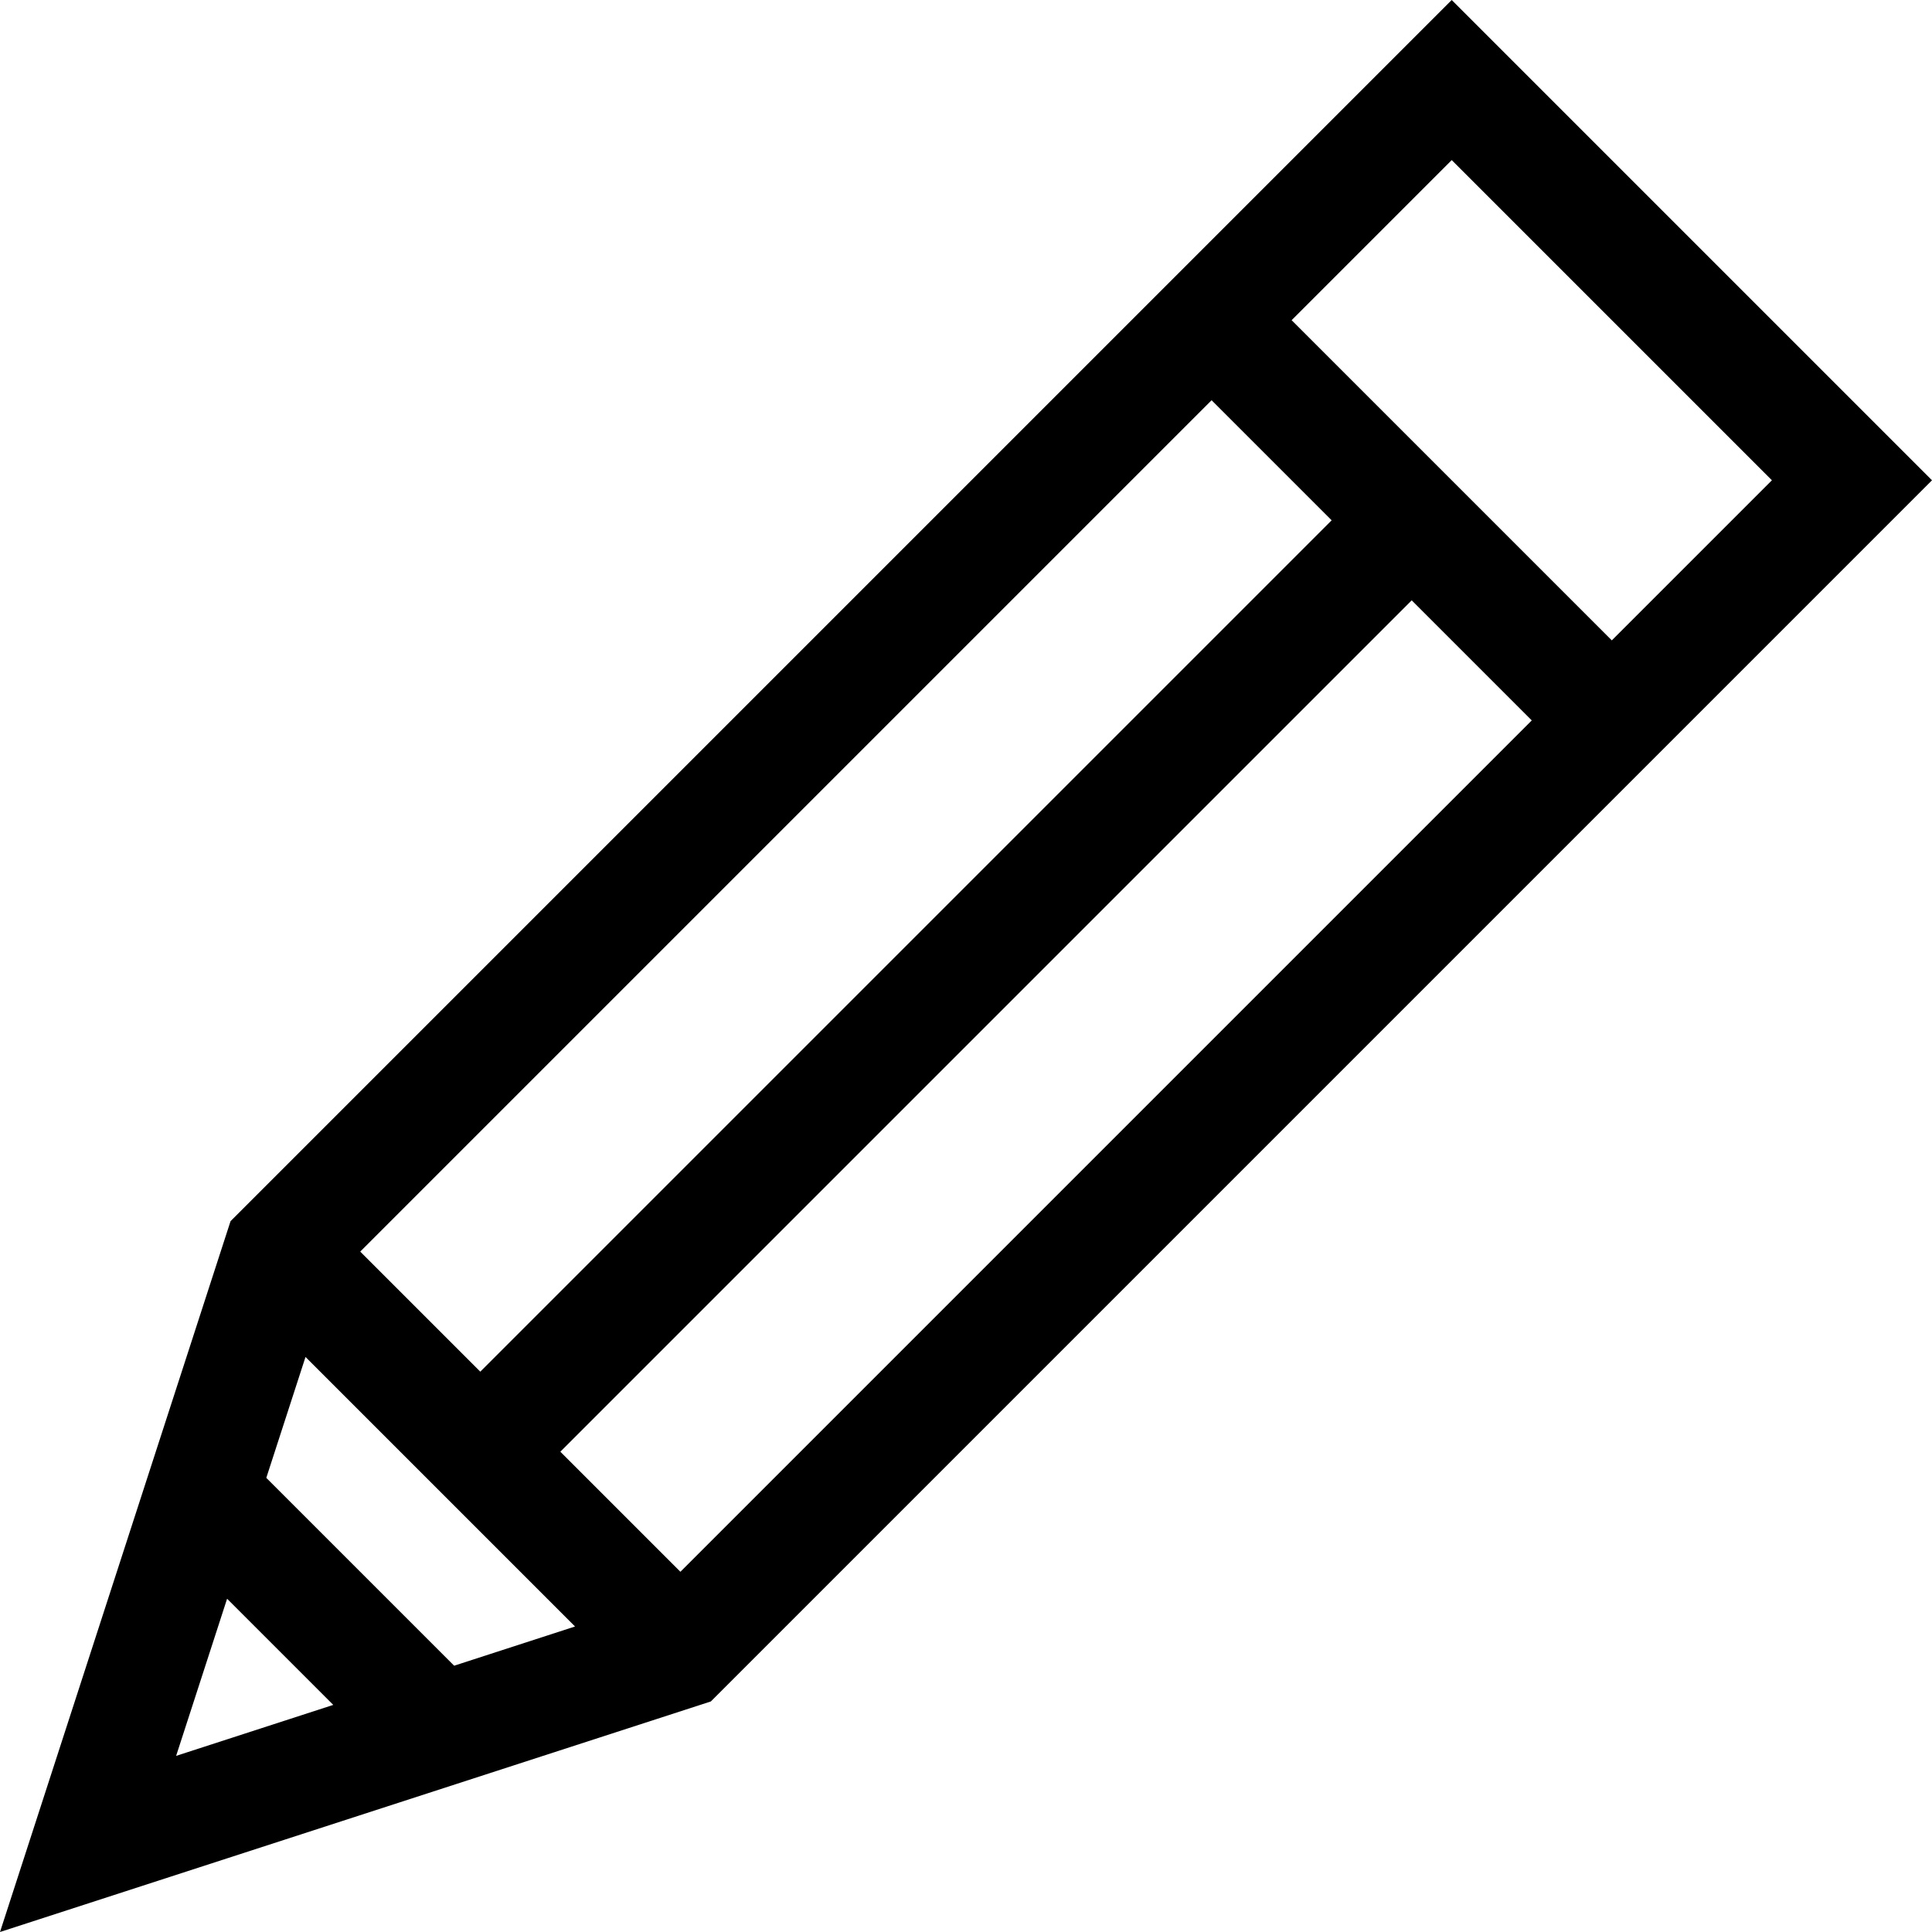
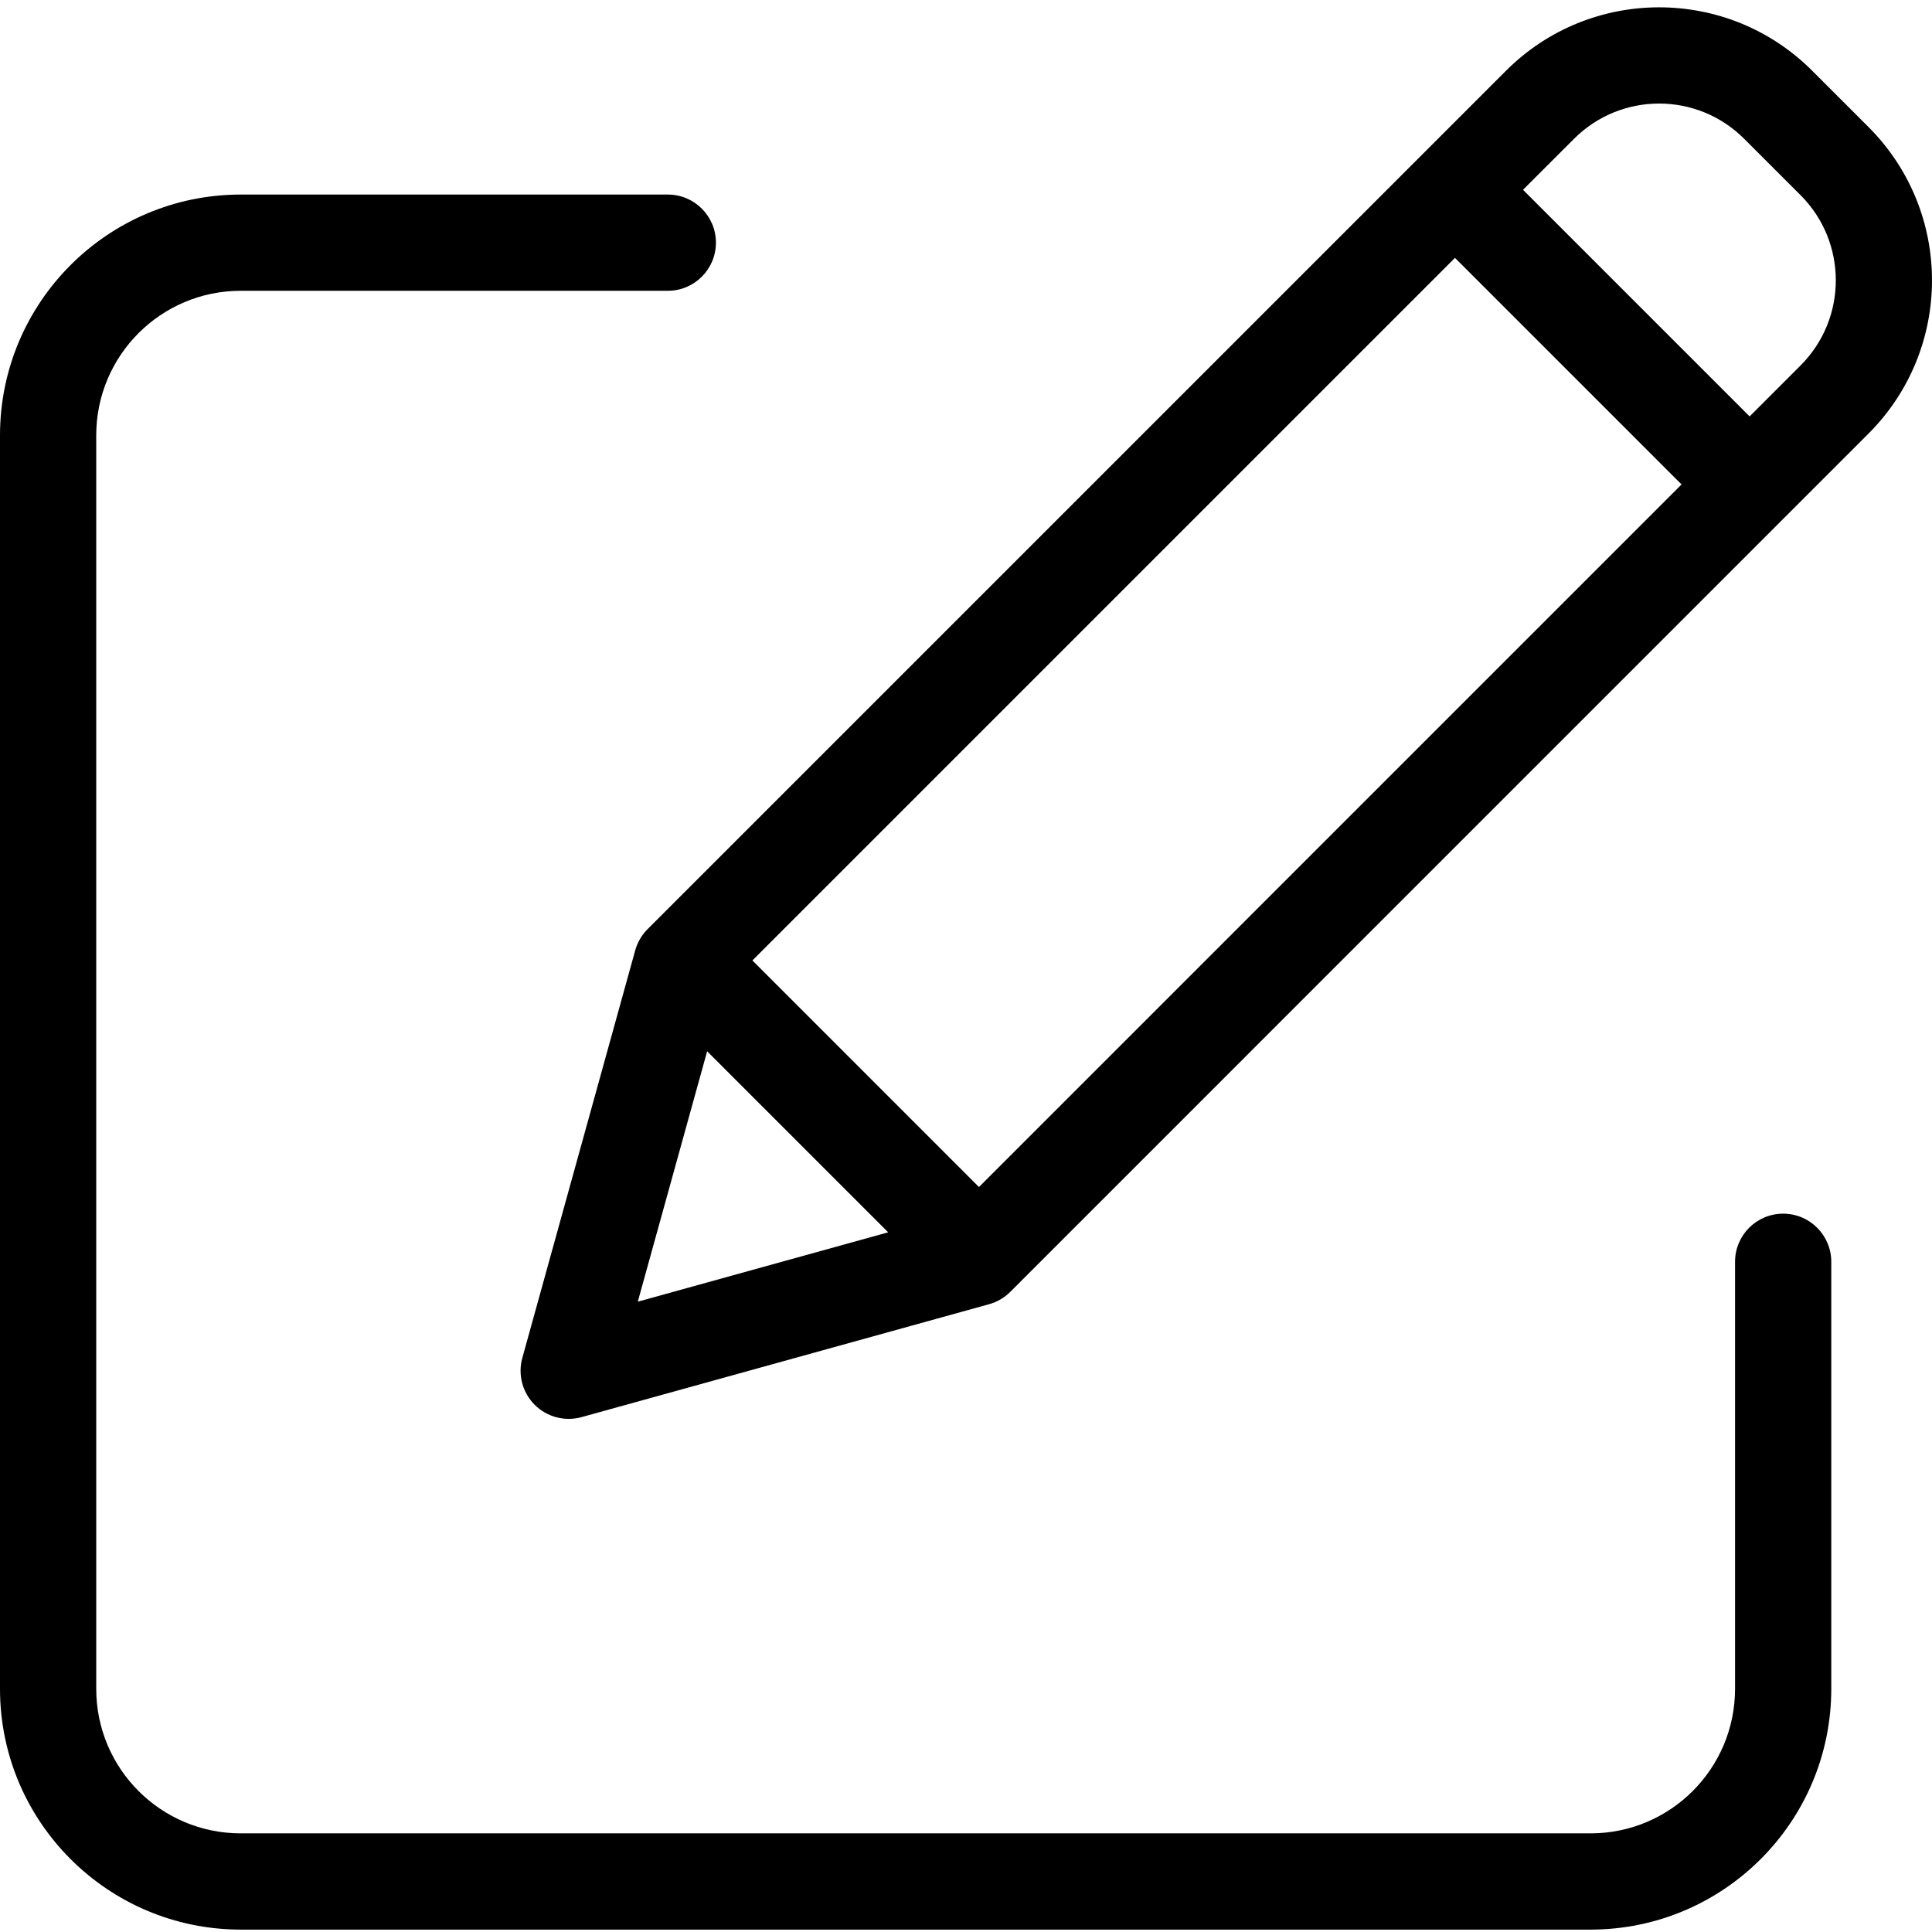
- <svg xmlns="http://www.w3.org/2000/svg" enable-background="new 0 0 512 512" viewBox="0 0 512 512">
-   <g>
-     <path d="m384.721 0-323.626 323.627-61.095 188.373 188.374-61.094 323.626-323.627zm84.853 127.279-42.427 42.427-84.853-84.853 42.426-42.427zm-388.611 232.331 71.427 71.428-32.036 10.39-49.782-49.782zm14.501-27.925 225.617-225.618 31.82 31.82-225.618 225.617zm53.032 53.032 225.618-225.619 31.82 31.82-225.618 225.619zm-88.313 38.965 28.136 28.136-41.642 13.505z" />
-   </g>
+ <svg xmlns="http://www.w3.org/2000/svg" height="401pt" viewBox="0 -1 401.523 401" width="401pt">
+   <path d="m370.59 250.973c-5.523 0-10 4.477-10 10v88.789c-.02 16.562-13.438 29.984-30 30h-280.59c-16.562-.016-29.98-13.438-30-30v-260.59c.02-16.559 13.438-29.98 30-30h88.789c5.523 0 10-4.477 10-10 0-5.52-4.477-10-10-10h-88.789c-27.602.031-49.969 22.398-50 50v260.594c.031 27.602 22.398 49.969 50 50h280.59c27.602-.031 49.969-22.398 50-50v-88.793c0-5.523-4.477-10-10-10zm0 0" />
+   <path d="m376.629 13.441c-17.574-17.574-46.066-17.574-63.641 0l-178.406 178.406c-1.223 1.223-2.105 2.738-2.566 4.402l-23.461 84.699c-.965 3.473.016 7.191 2.562 9.742 2.551 2.547 6.27 3.527 9.742 2.566l84.699-23.465c1.664-.461 3.18-1.344 4.402-2.566l178.402-178.41c17.547-17.586 17.547-46.055 0-63.641zm-220.258 184.906 146.012-146.016 47.09 47.09-146.016 146.016zm-9.406 18.875 37.621 37.625-52.039 14.418zm227.258-142.547-10.605 10.605-47.094-47.094 10.609-10.605c9.762-9.762 25.59-9.762 35.352 0l11.738 11.734c9.746 9.773 9.746 25.59 0 35.359zm0 0" />
</svg>
